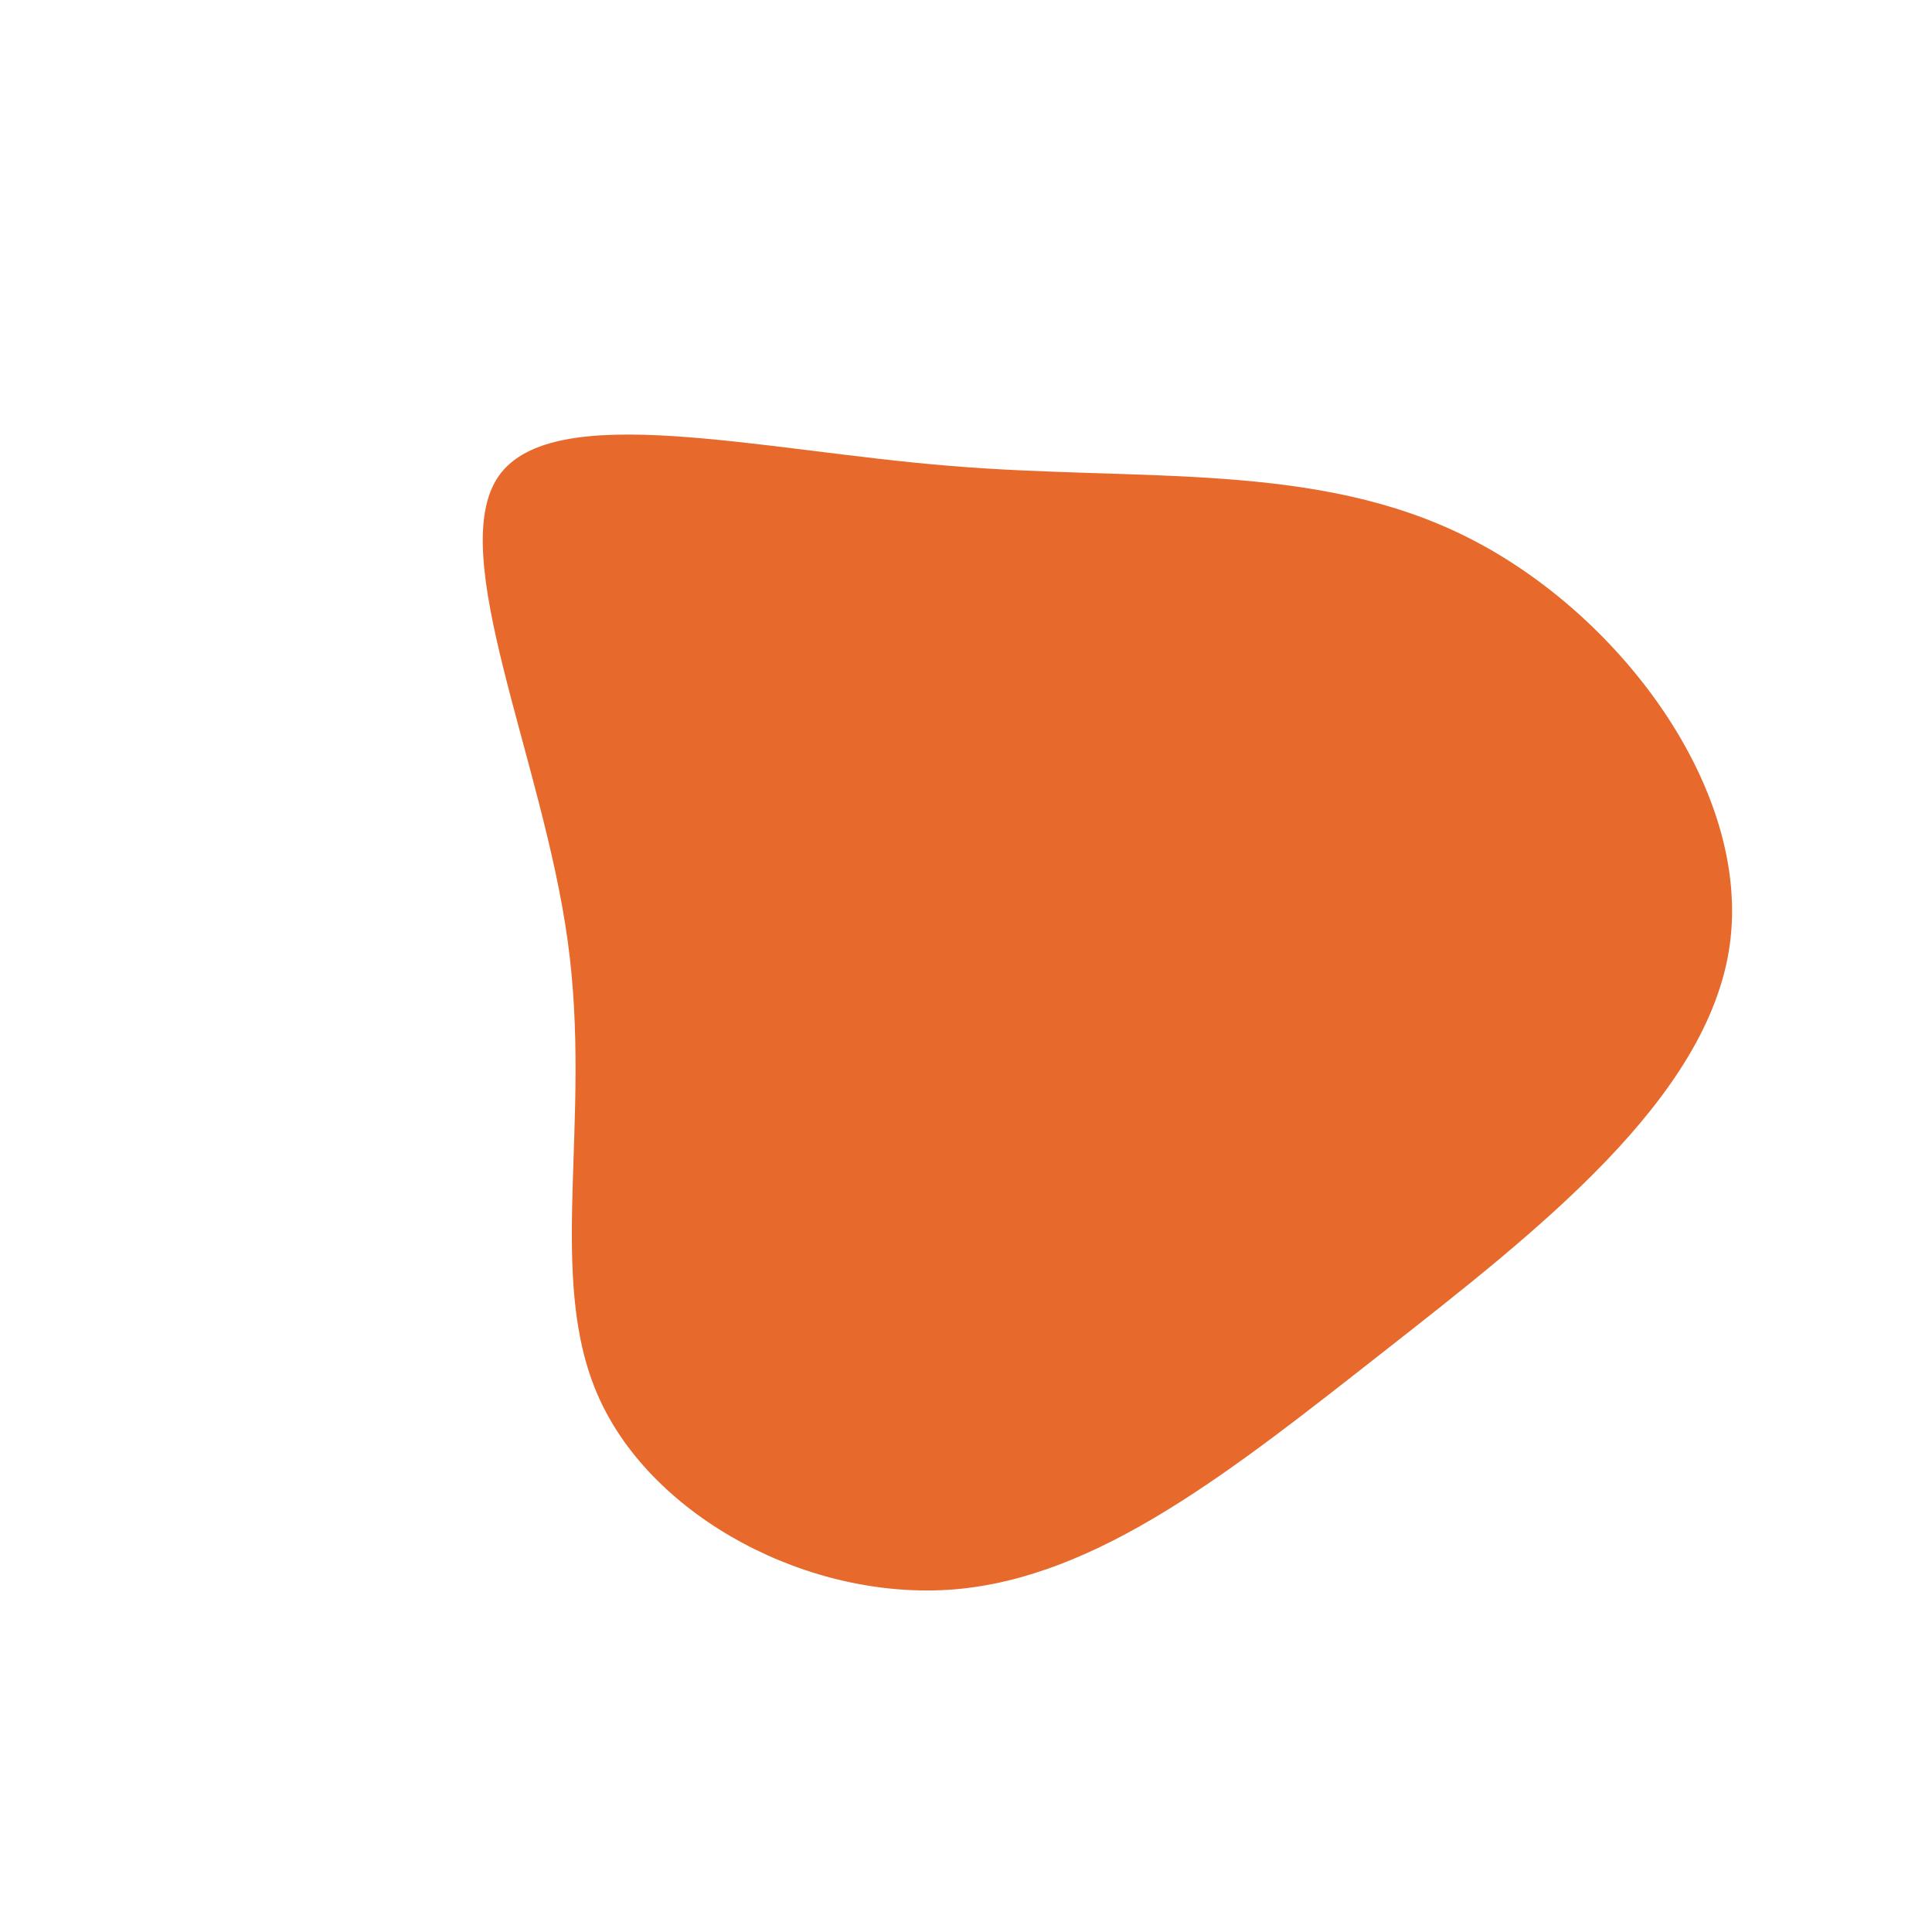
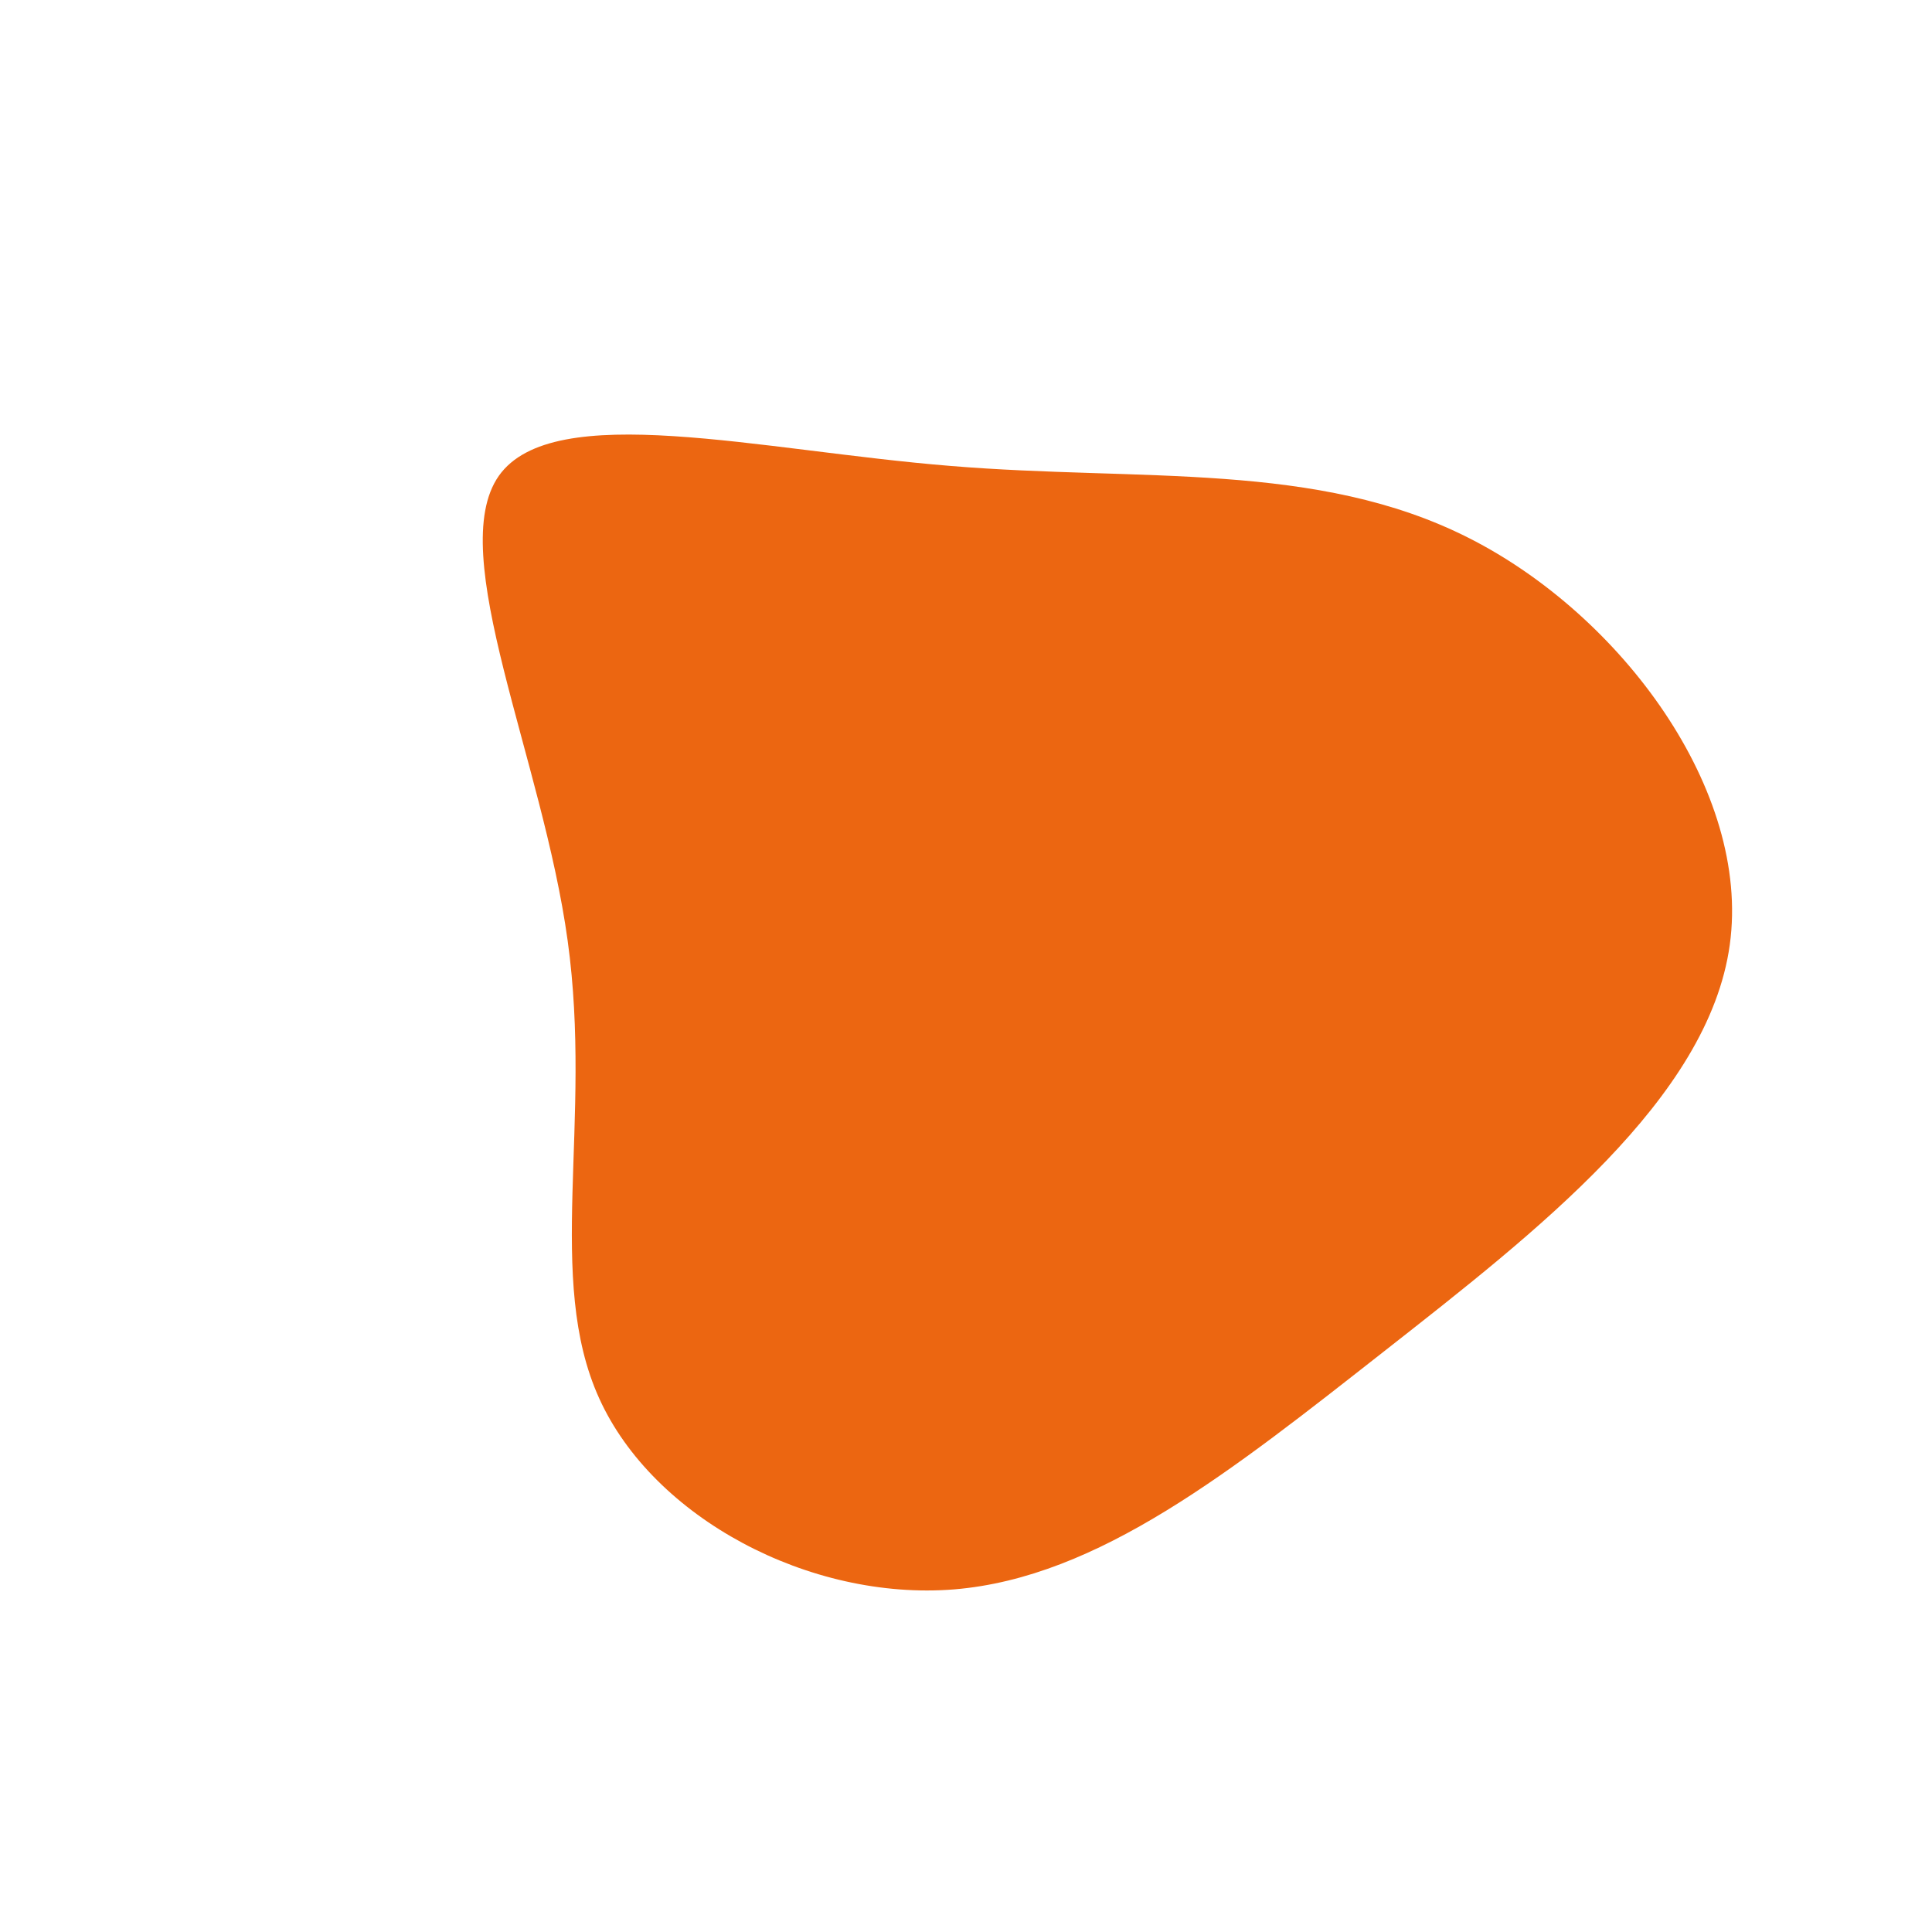
<svg xmlns="http://www.w3.org/2000/svg" width="600" height="600" viewBox="0 0 600 600">
  <g transform="translate(300,300)">
-     <path d="M156.2,-132.9C203.6,-108.9,243.8,-54.4,237.2,-6.6C230.6,41.2,177.2,82.5,129.8,119.7C82.5,156.8,41.2,189.9,-3.7,193.6C-48.6,197.2,-97.1,171.4,-113.9,134.3C-130.8,97.1,-115.9,48.6,-123.7,-7.8C-131.4,-64.1,-161.9,-128.2,-145.1,-152.2C-128.2,-176.2,-64.1,-160.1,-4.8,-155.3C54.4,-150.4,108.9,-156.9,156.2,-132.9Z" fill="#e7692c" />
+     <path d="M156.2,-132.9C203.6,-108.9,243.8,-54.4,237.2,-6.6C230.6,41.2,177.2,82.5,129.8,119.7C82.5,156.8,41.2,189.9,-3.7,193.6C-48.6,197.2,-97.1,171.4,-113.9,134.3C-130.8,97.1,-115.9,48.6,-123.7,-7.8C-131.4,-64.1,-161.9,-128.2,-145.1,-152.2C-128.2,-176.2,-64.1,-160.1,-4.8,-155.3C54.4,-150.4,108.9,-156.9,156.2,-132.9Z" fill="#ec6611" />
  </g>
</svg>
